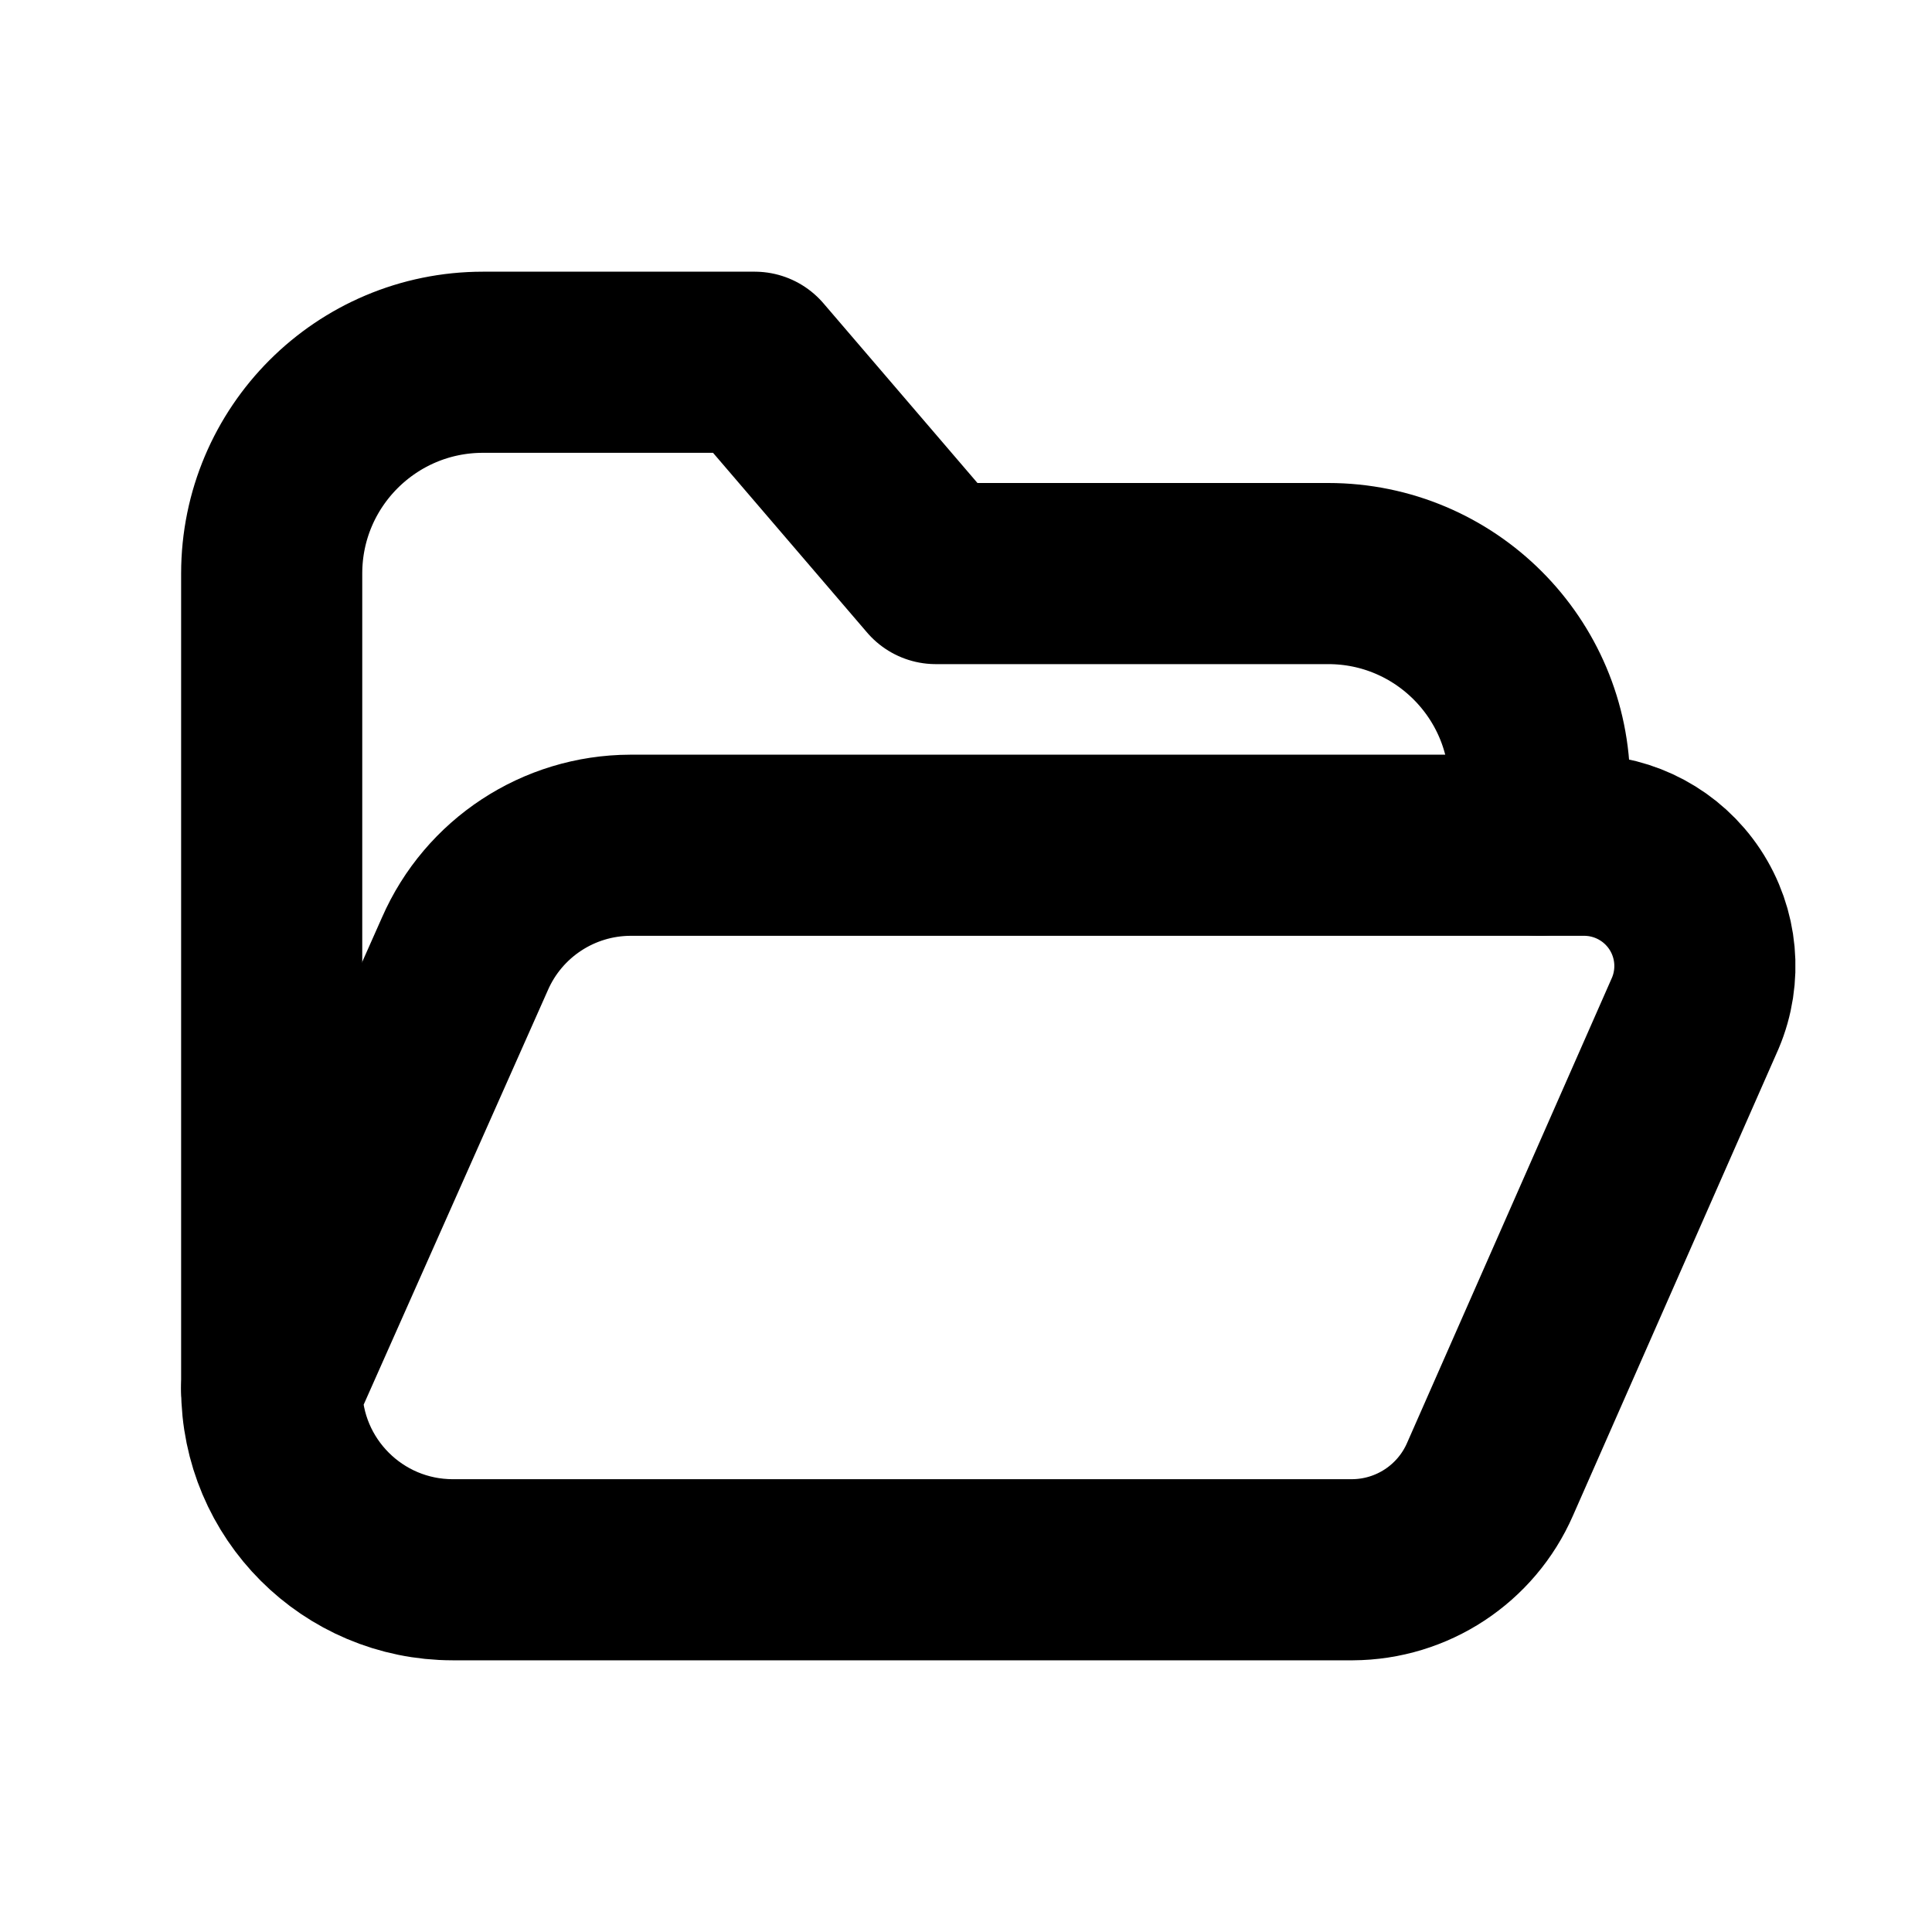
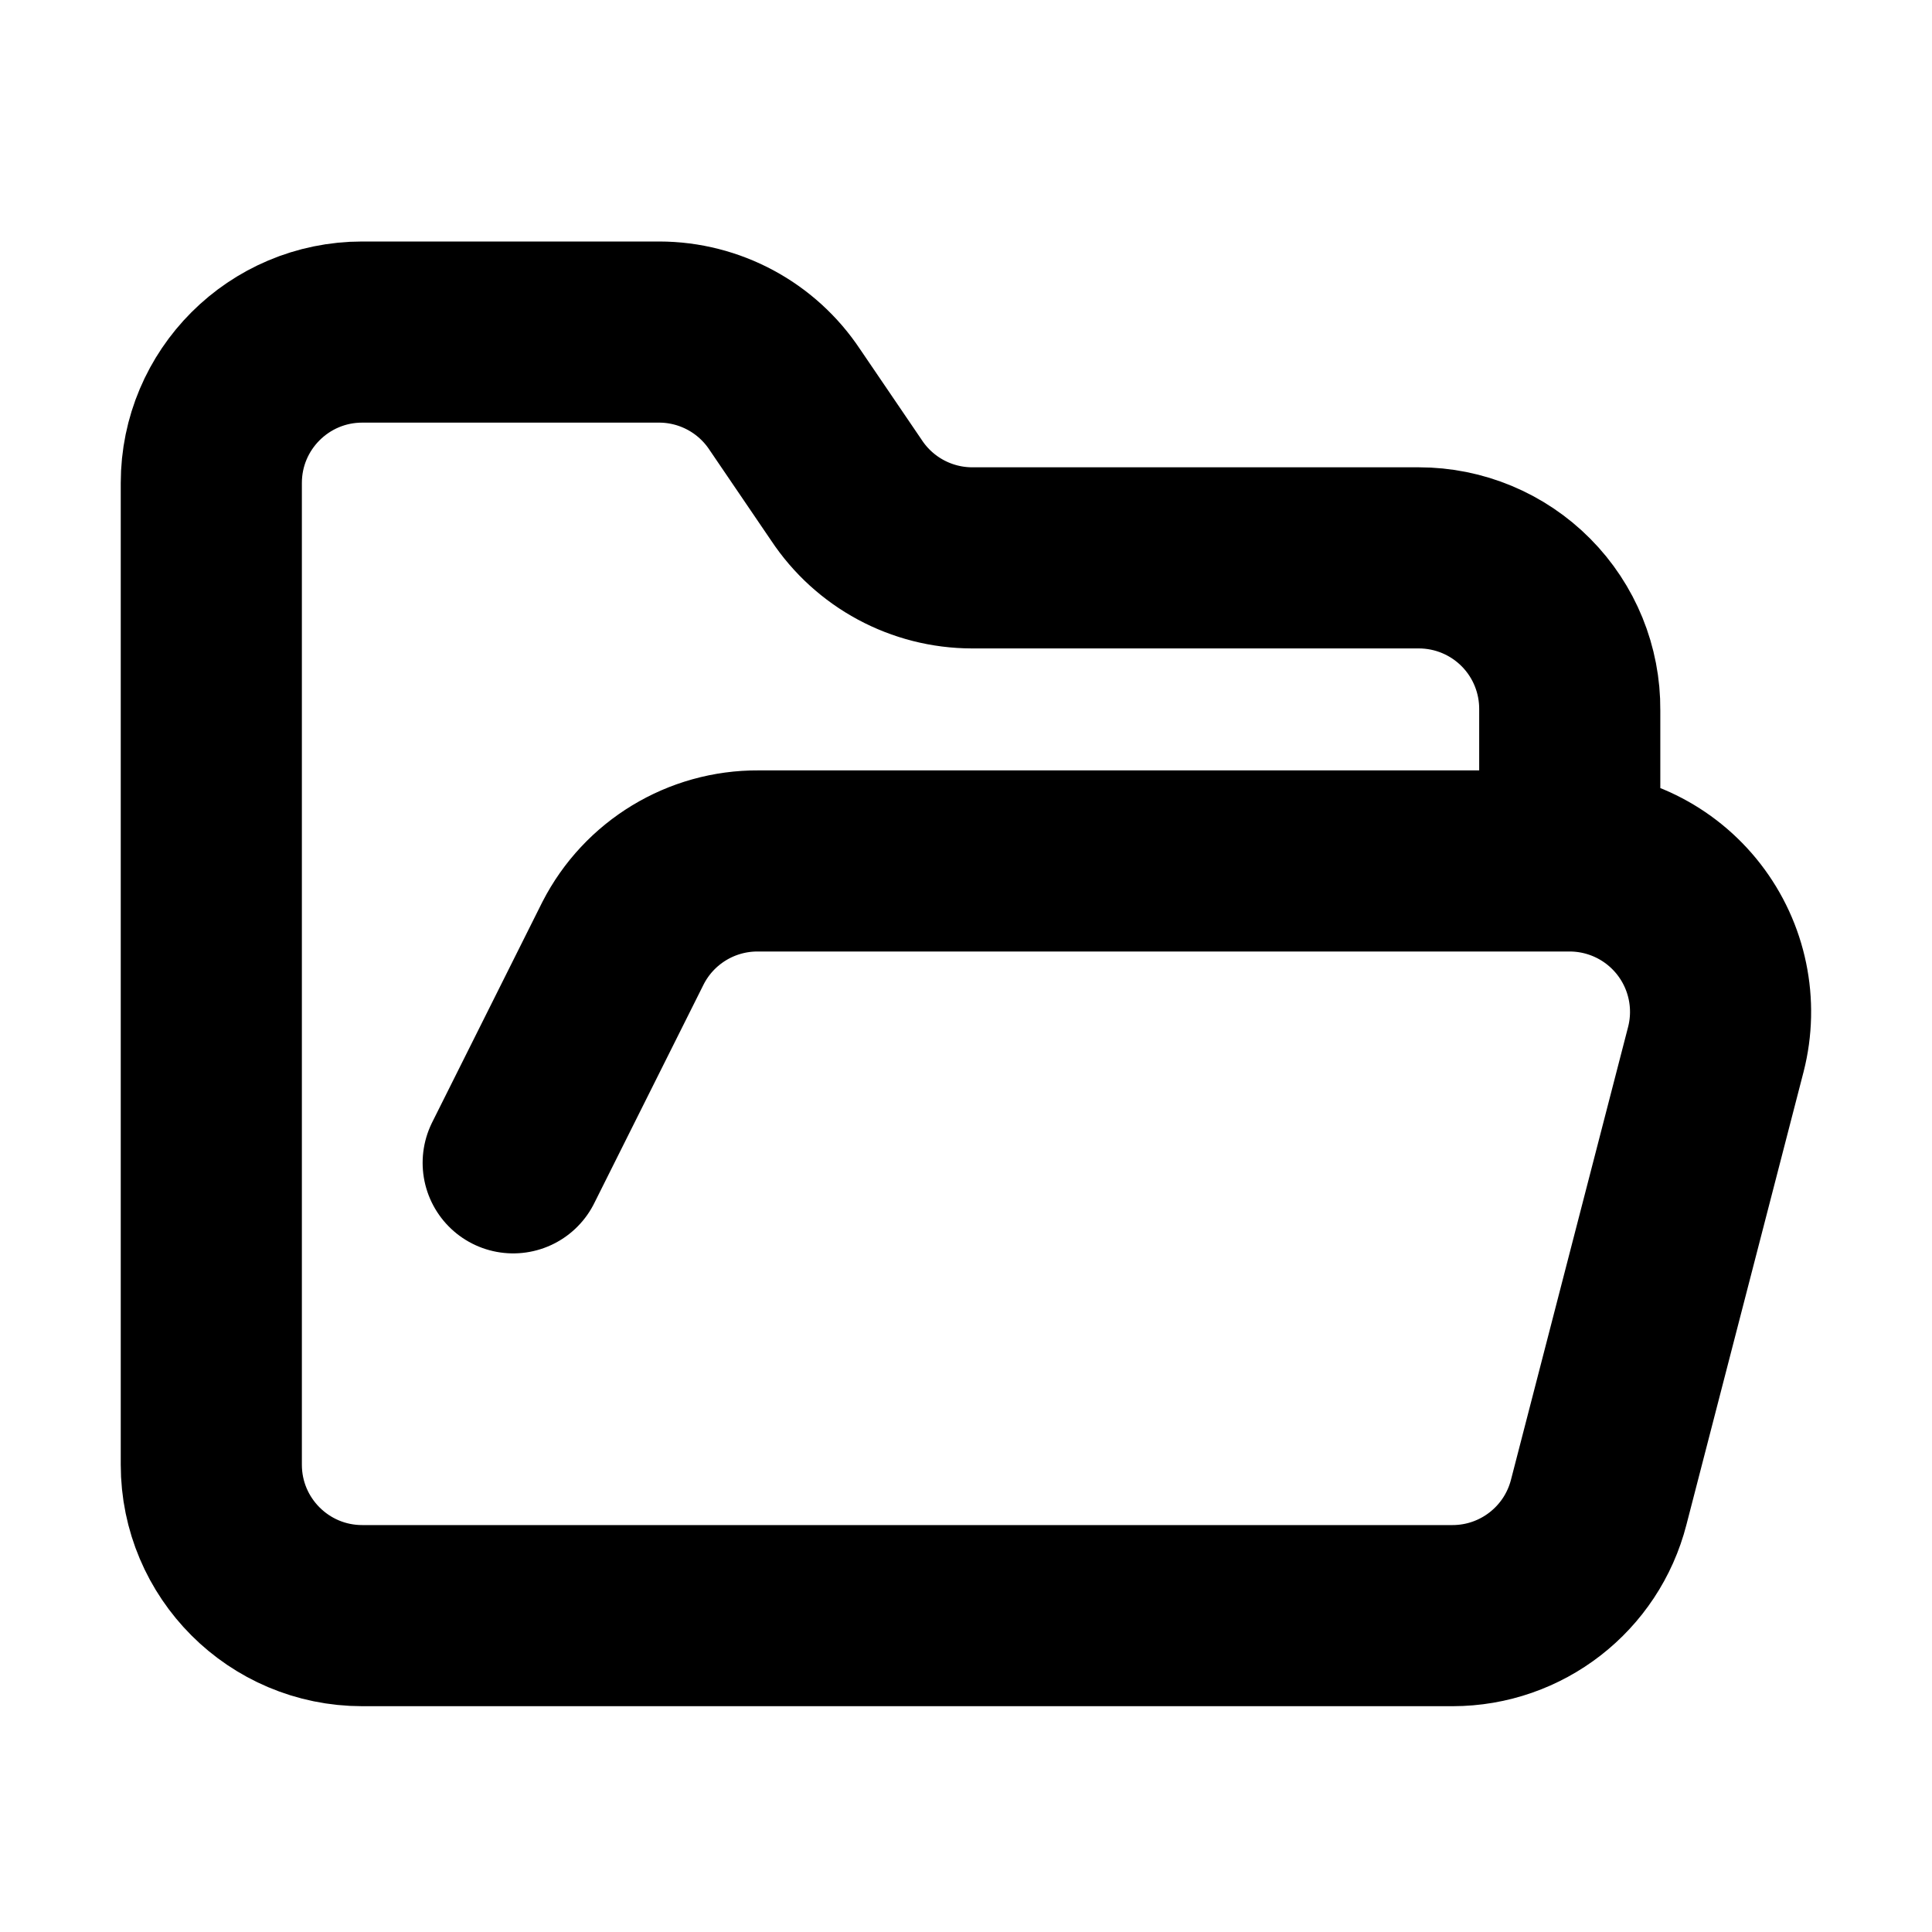
<svg xmlns="http://www.w3.org/2000/svg" width="16" height="16" viewBox="0 0 16 16" fill="none" stroke="currentColor" stroke-width="1.5" stroke-linecap="round" stroke-linejoin="round">
-   <path d="M2.25 11.5V4.75A1.75 1.75 0 0 1 4 3h2.25l1.5 1.75H11a1.75 1.75 0 0 1 1.75 1.75v.5" />
-   <path d="m2.25 11.5 1.6-3.6A1.5 1.5 0 0 1 5.22 7h7.9a1 1 0 0 1 .92 1.39l-1.7 3.86A1.25 1.25 0 0 1 11.2 13H3.75a1.5 1.5 0 0 1-1.5-1.5Z" />
+   <path d="M4.25 9.63 5.16 7.81A1.25 1.25 0 0 1 6.28 7.13H13a1.25 1.25 0 0 1 1.21 1.56l-.97 3.75a1.25 1.25 0 0 1-1.21.94H3a1.25 1.25 0 0 1-1.25-1.25V4A1.25 1.25 0 0 1 3 2.75h2.46a1.25 1.25 0 0 1 1.04.56l.51.75a1.25 1.25 0 0 0 1.04.56h3.7A1.25 1.25 0 0 1 13 5.88v1.25" />
</svg>
